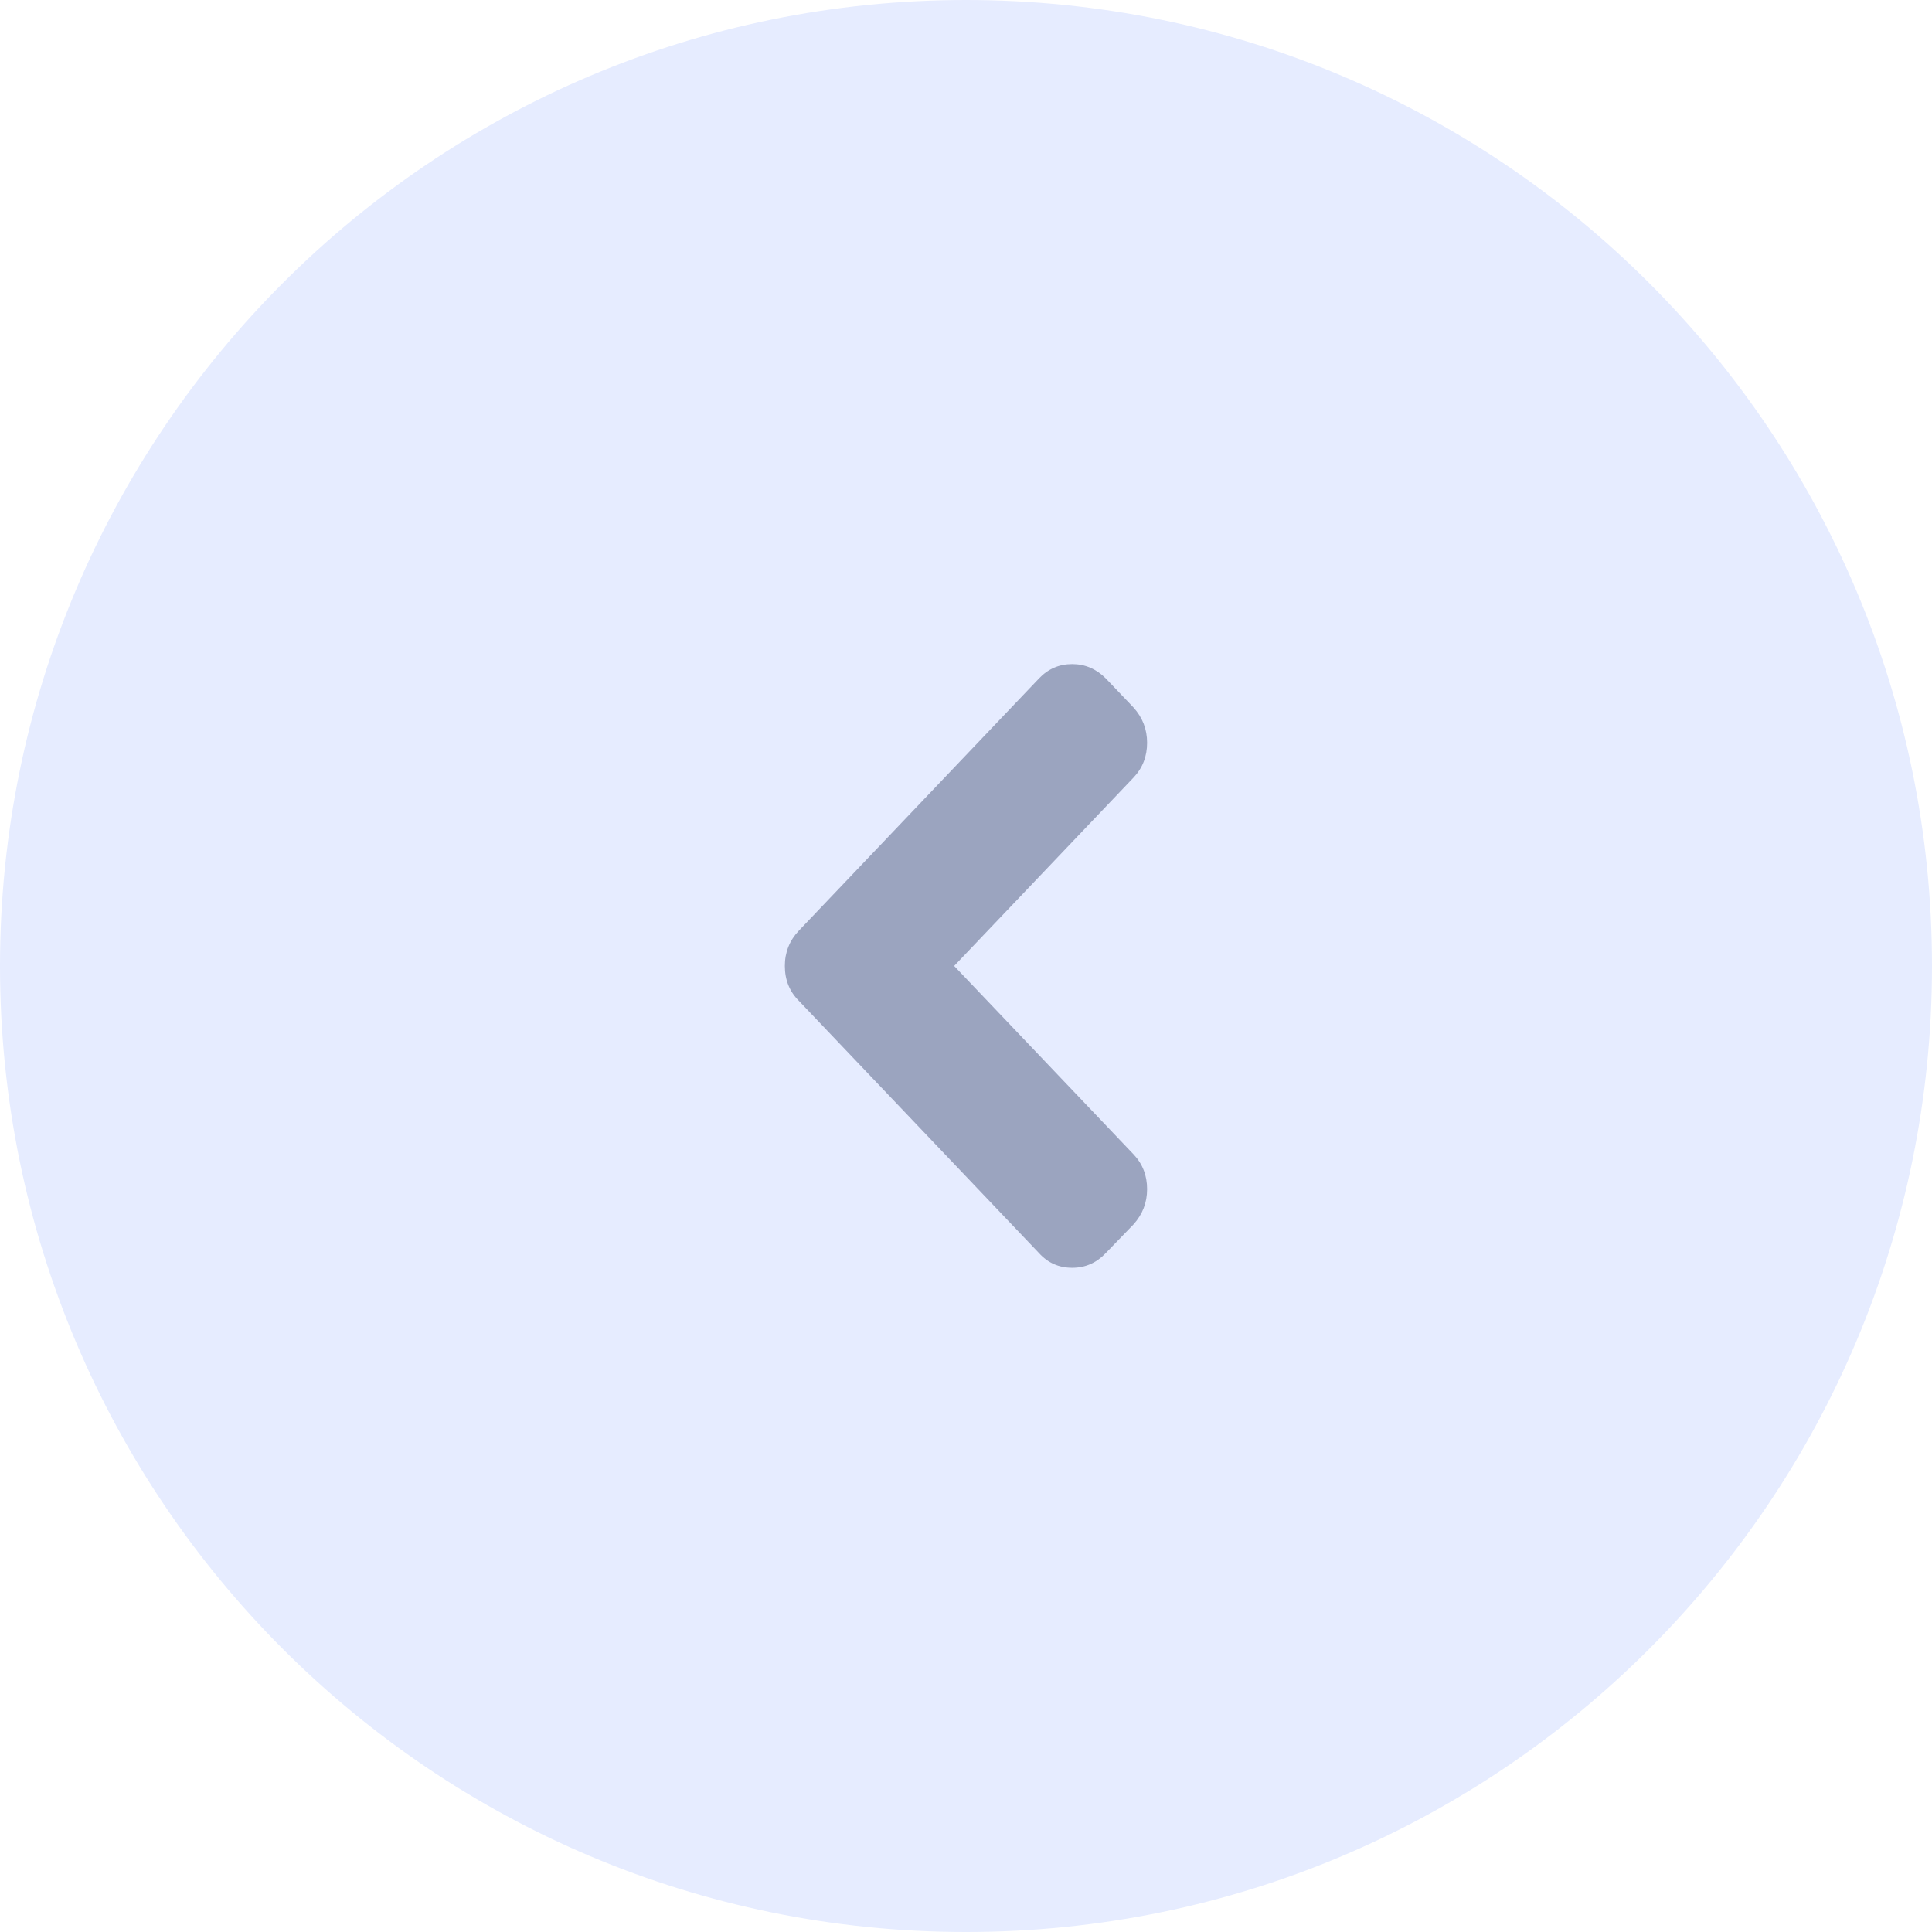
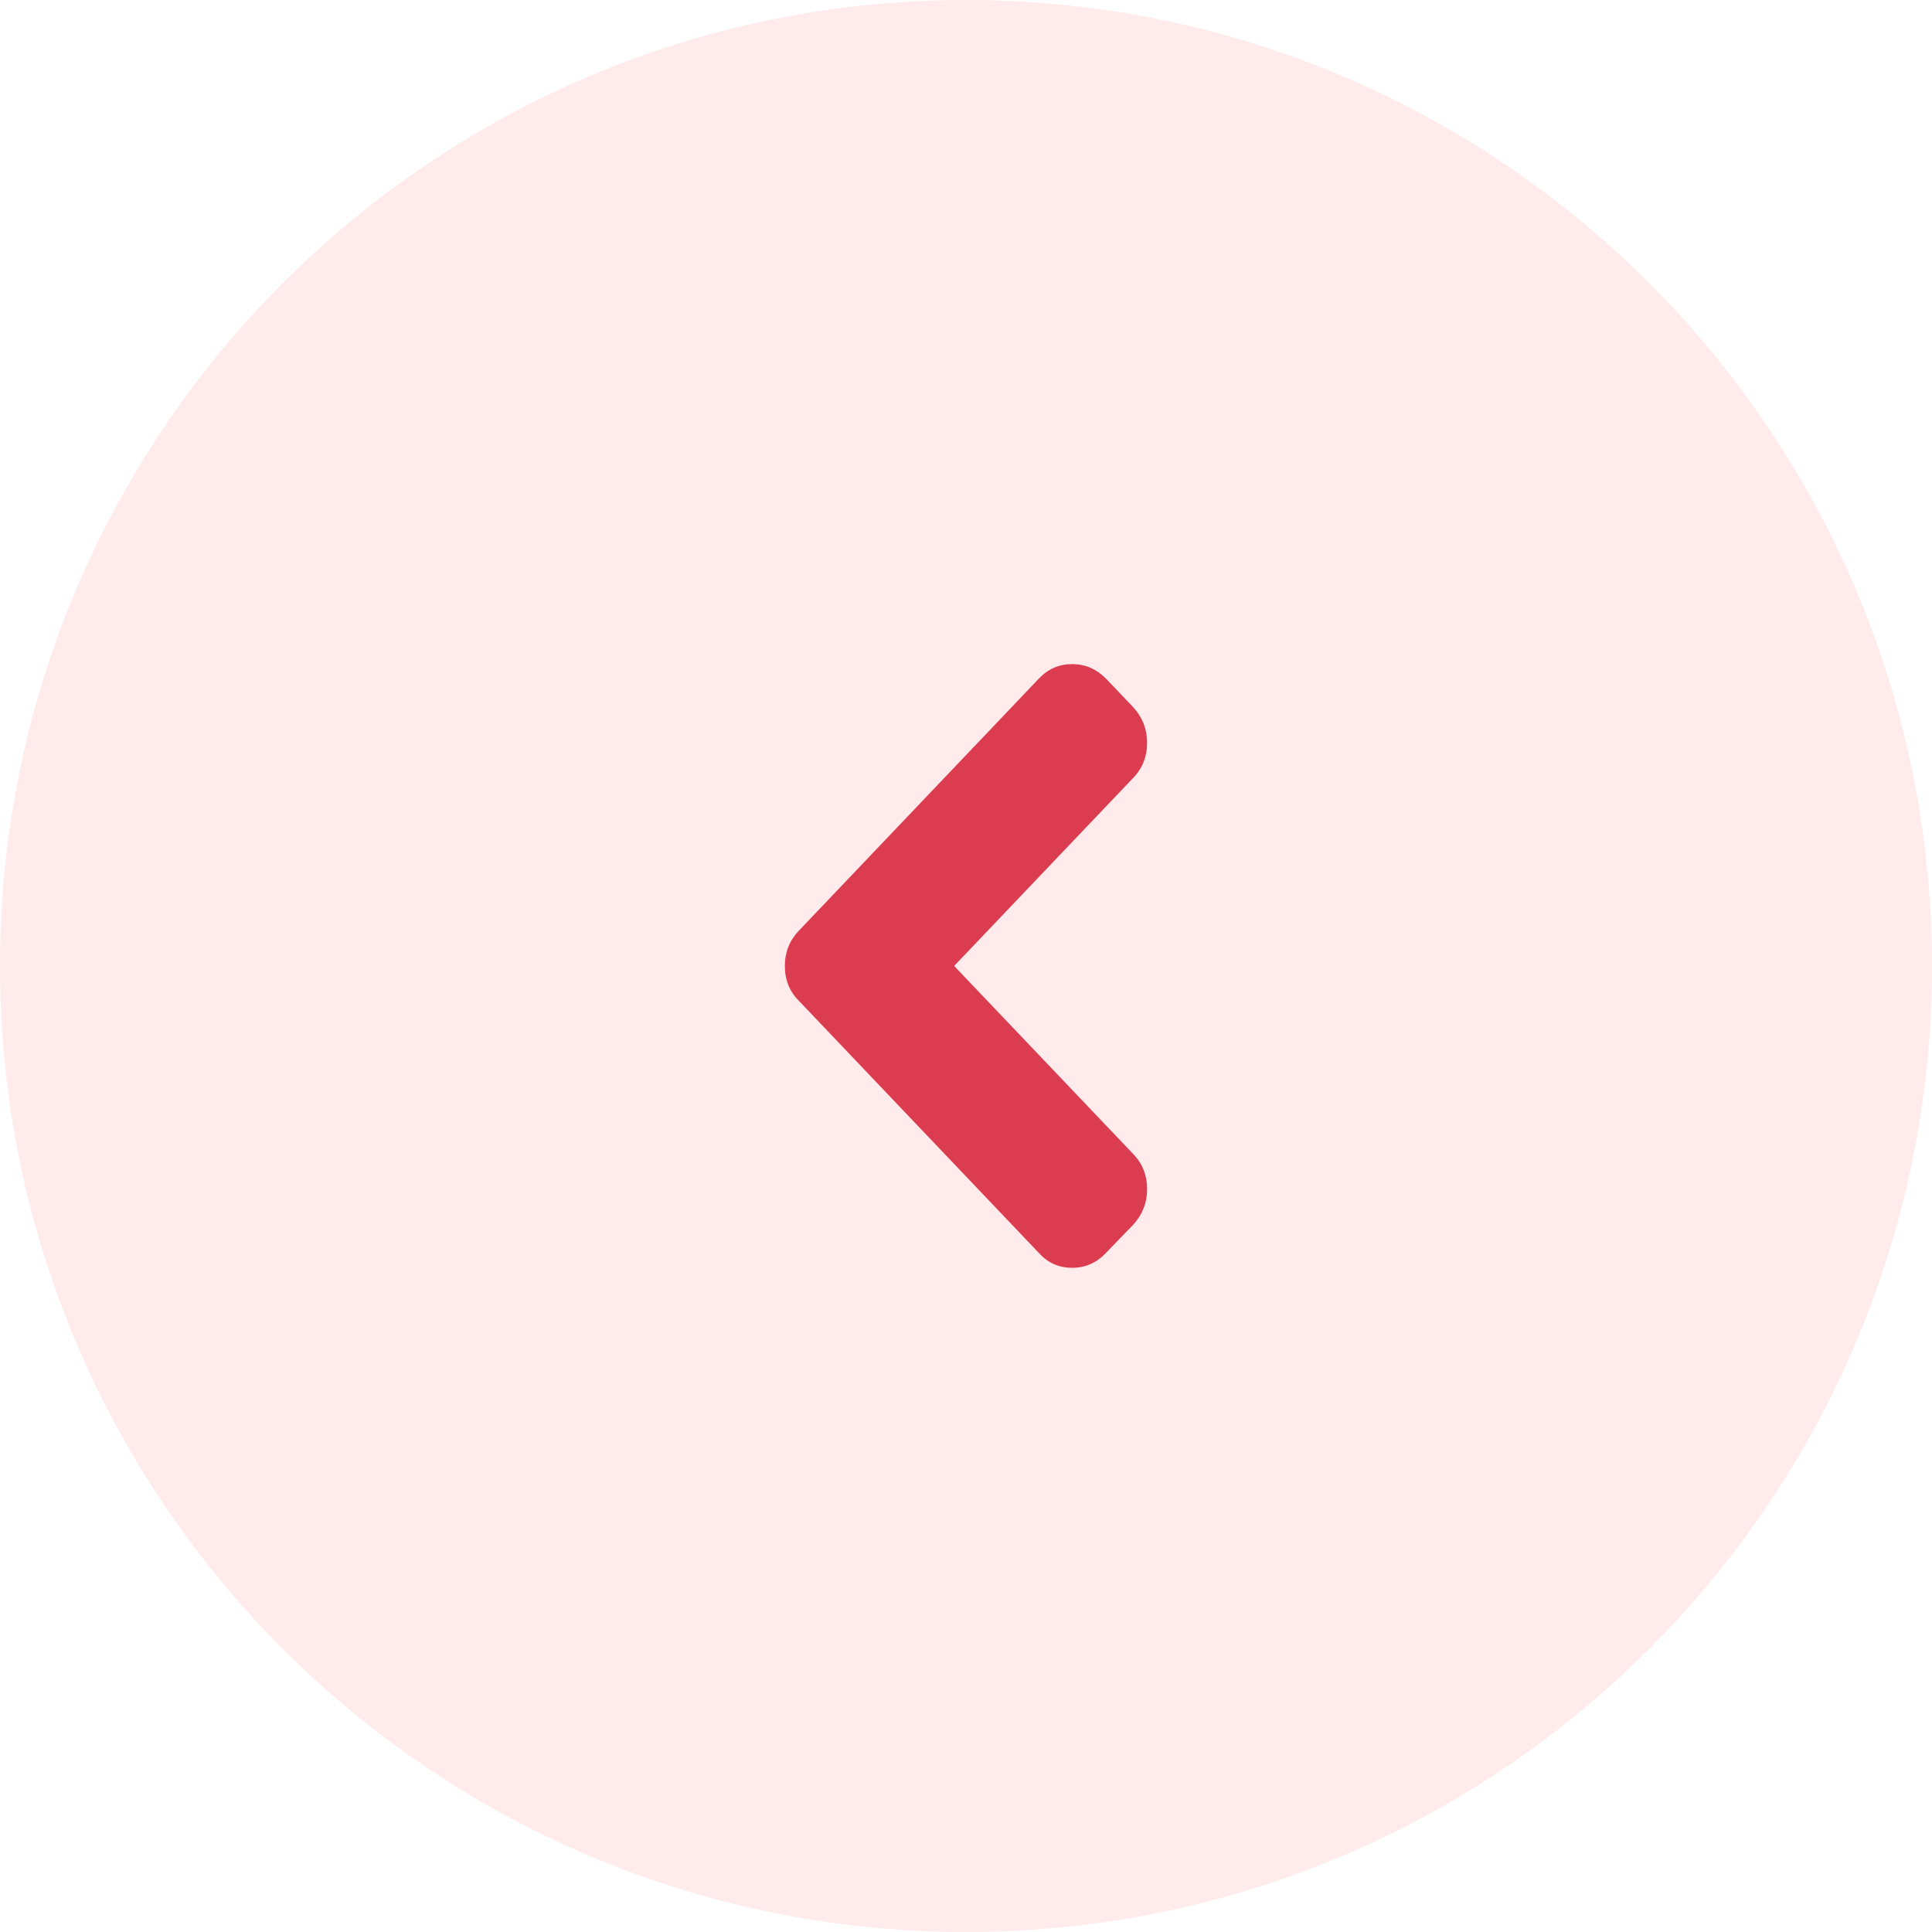
<svg xmlns="http://www.w3.org/2000/svg" width="38" height="38" viewBox="0 0 38 38" fill="none">
-   <circle cx="19" cy="19" r="19" fill="#E6ECFF" />
-   <path d="M21.75 13.344L22.294 13.915C22.473 14.113 22.562 14.345 22.562 14.609C22.562 14.878 22.473 15.107 22.294 15.295L18.767 18.999L22.294 22.703C22.473 22.891 22.562 23.12 22.562 23.389C22.562 23.653 22.473 23.885 22.294 24.083L21.749 24.647C21.566 24.84 21.346 24.936 21.089 24.936C20.828 24.936 20.61 24.84 20.436 24.647L15.713 19.685C15.529 19.502 15.437 19.273 15.437 18.999C15.437 18.73 15.529 18.498 15.713 18.305L20.436 13.344C20.615 13.156 20.833 13.062 21.089 13.062C21.341 13.062 21.561 13.156 21.75 13.344Z" fill="#9BA4BF" />
+   <circle cx="19" cy="19" r="19" fill="#FFEBEB" />
+   <path d="M21.75 13.344L22.294 13.915C22.473 14.113 22.562 14.345 22.562 14.609C22.562 14.878 22.473 15.107 22.294 15.295L18.767 18.999L22.294 22.703C22.473 22.891 22.562 23.12 22.562 23.389C22.562 23.653 22.473 23.885 22.294 24.083L21.749 24.647C21.566 24.84 21.346 24.936 21.089 24.936C20.828 24.936 20.61 24.84 20.436 24.647L15.713 19.685C15.529 19.502 15.437 19.273 15.437 18.999C15.437 18.73 15.529 18.498 15.713 18.305L20.436 13.344C20.615 13.156 20.833 13.062 21.089 13.062C21.341 13.062 21.561 13.156 21.75 13.344Z" fill="#DC3C4F" />
</svg>
